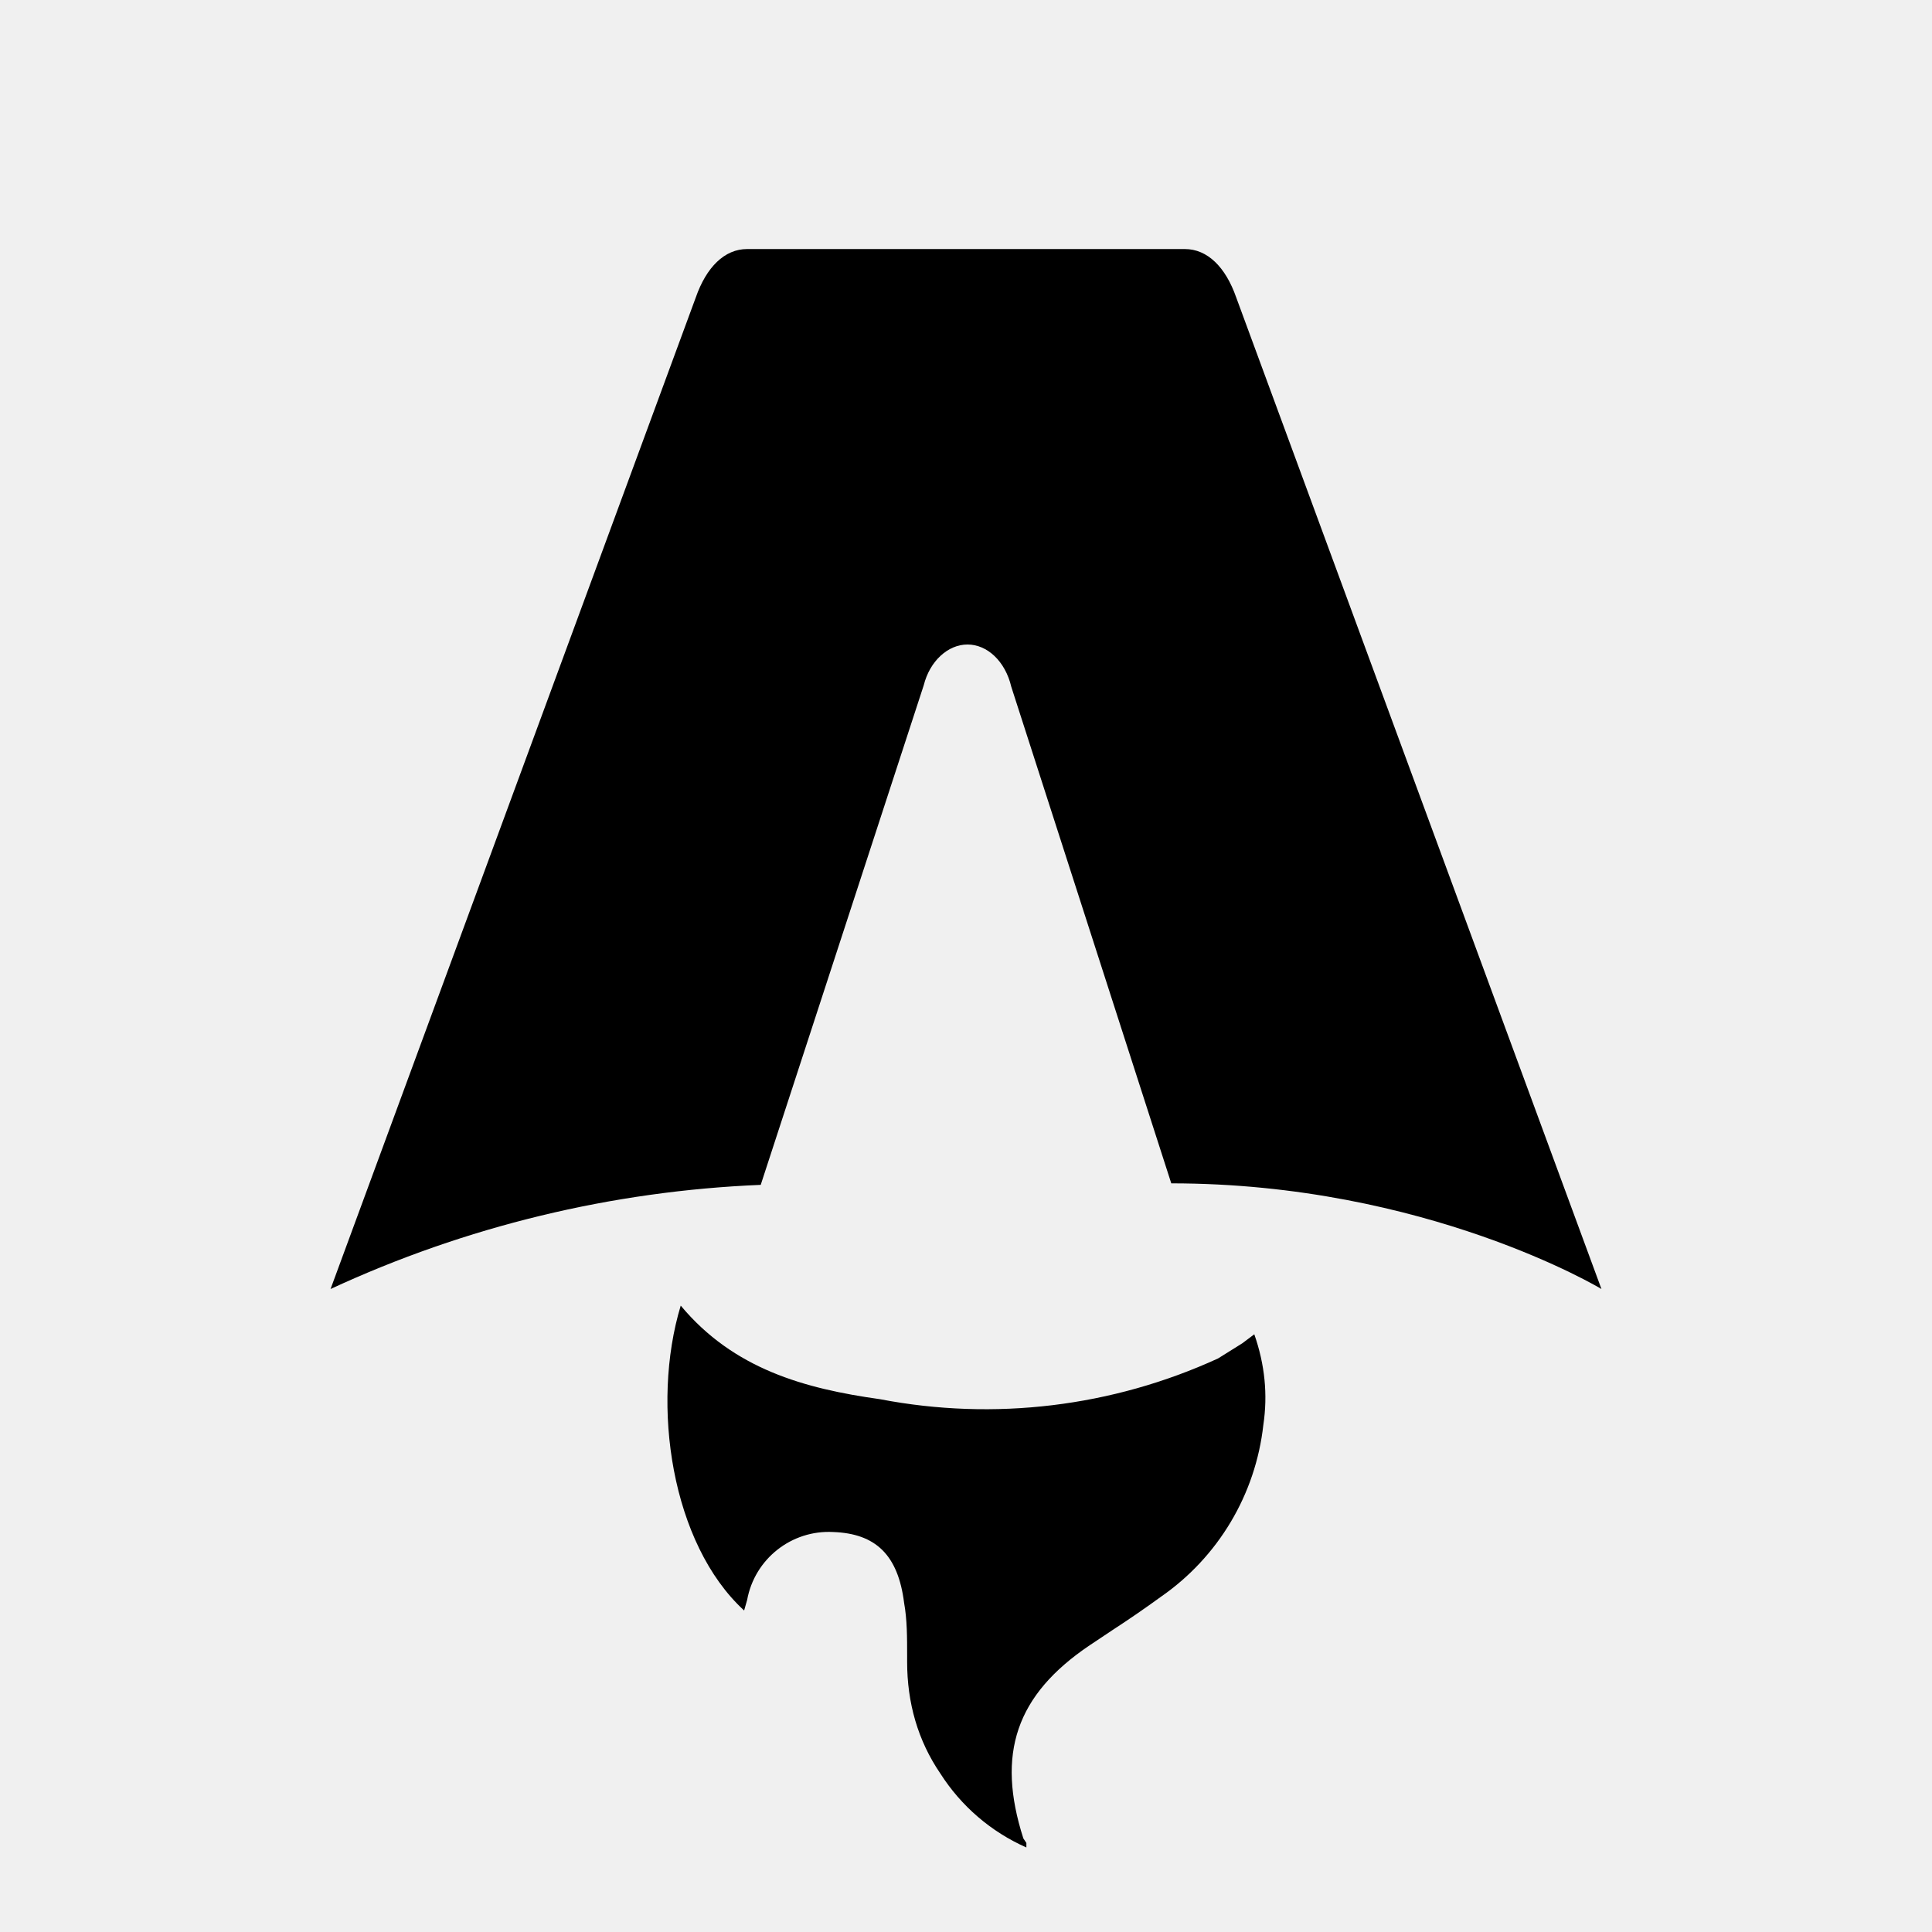
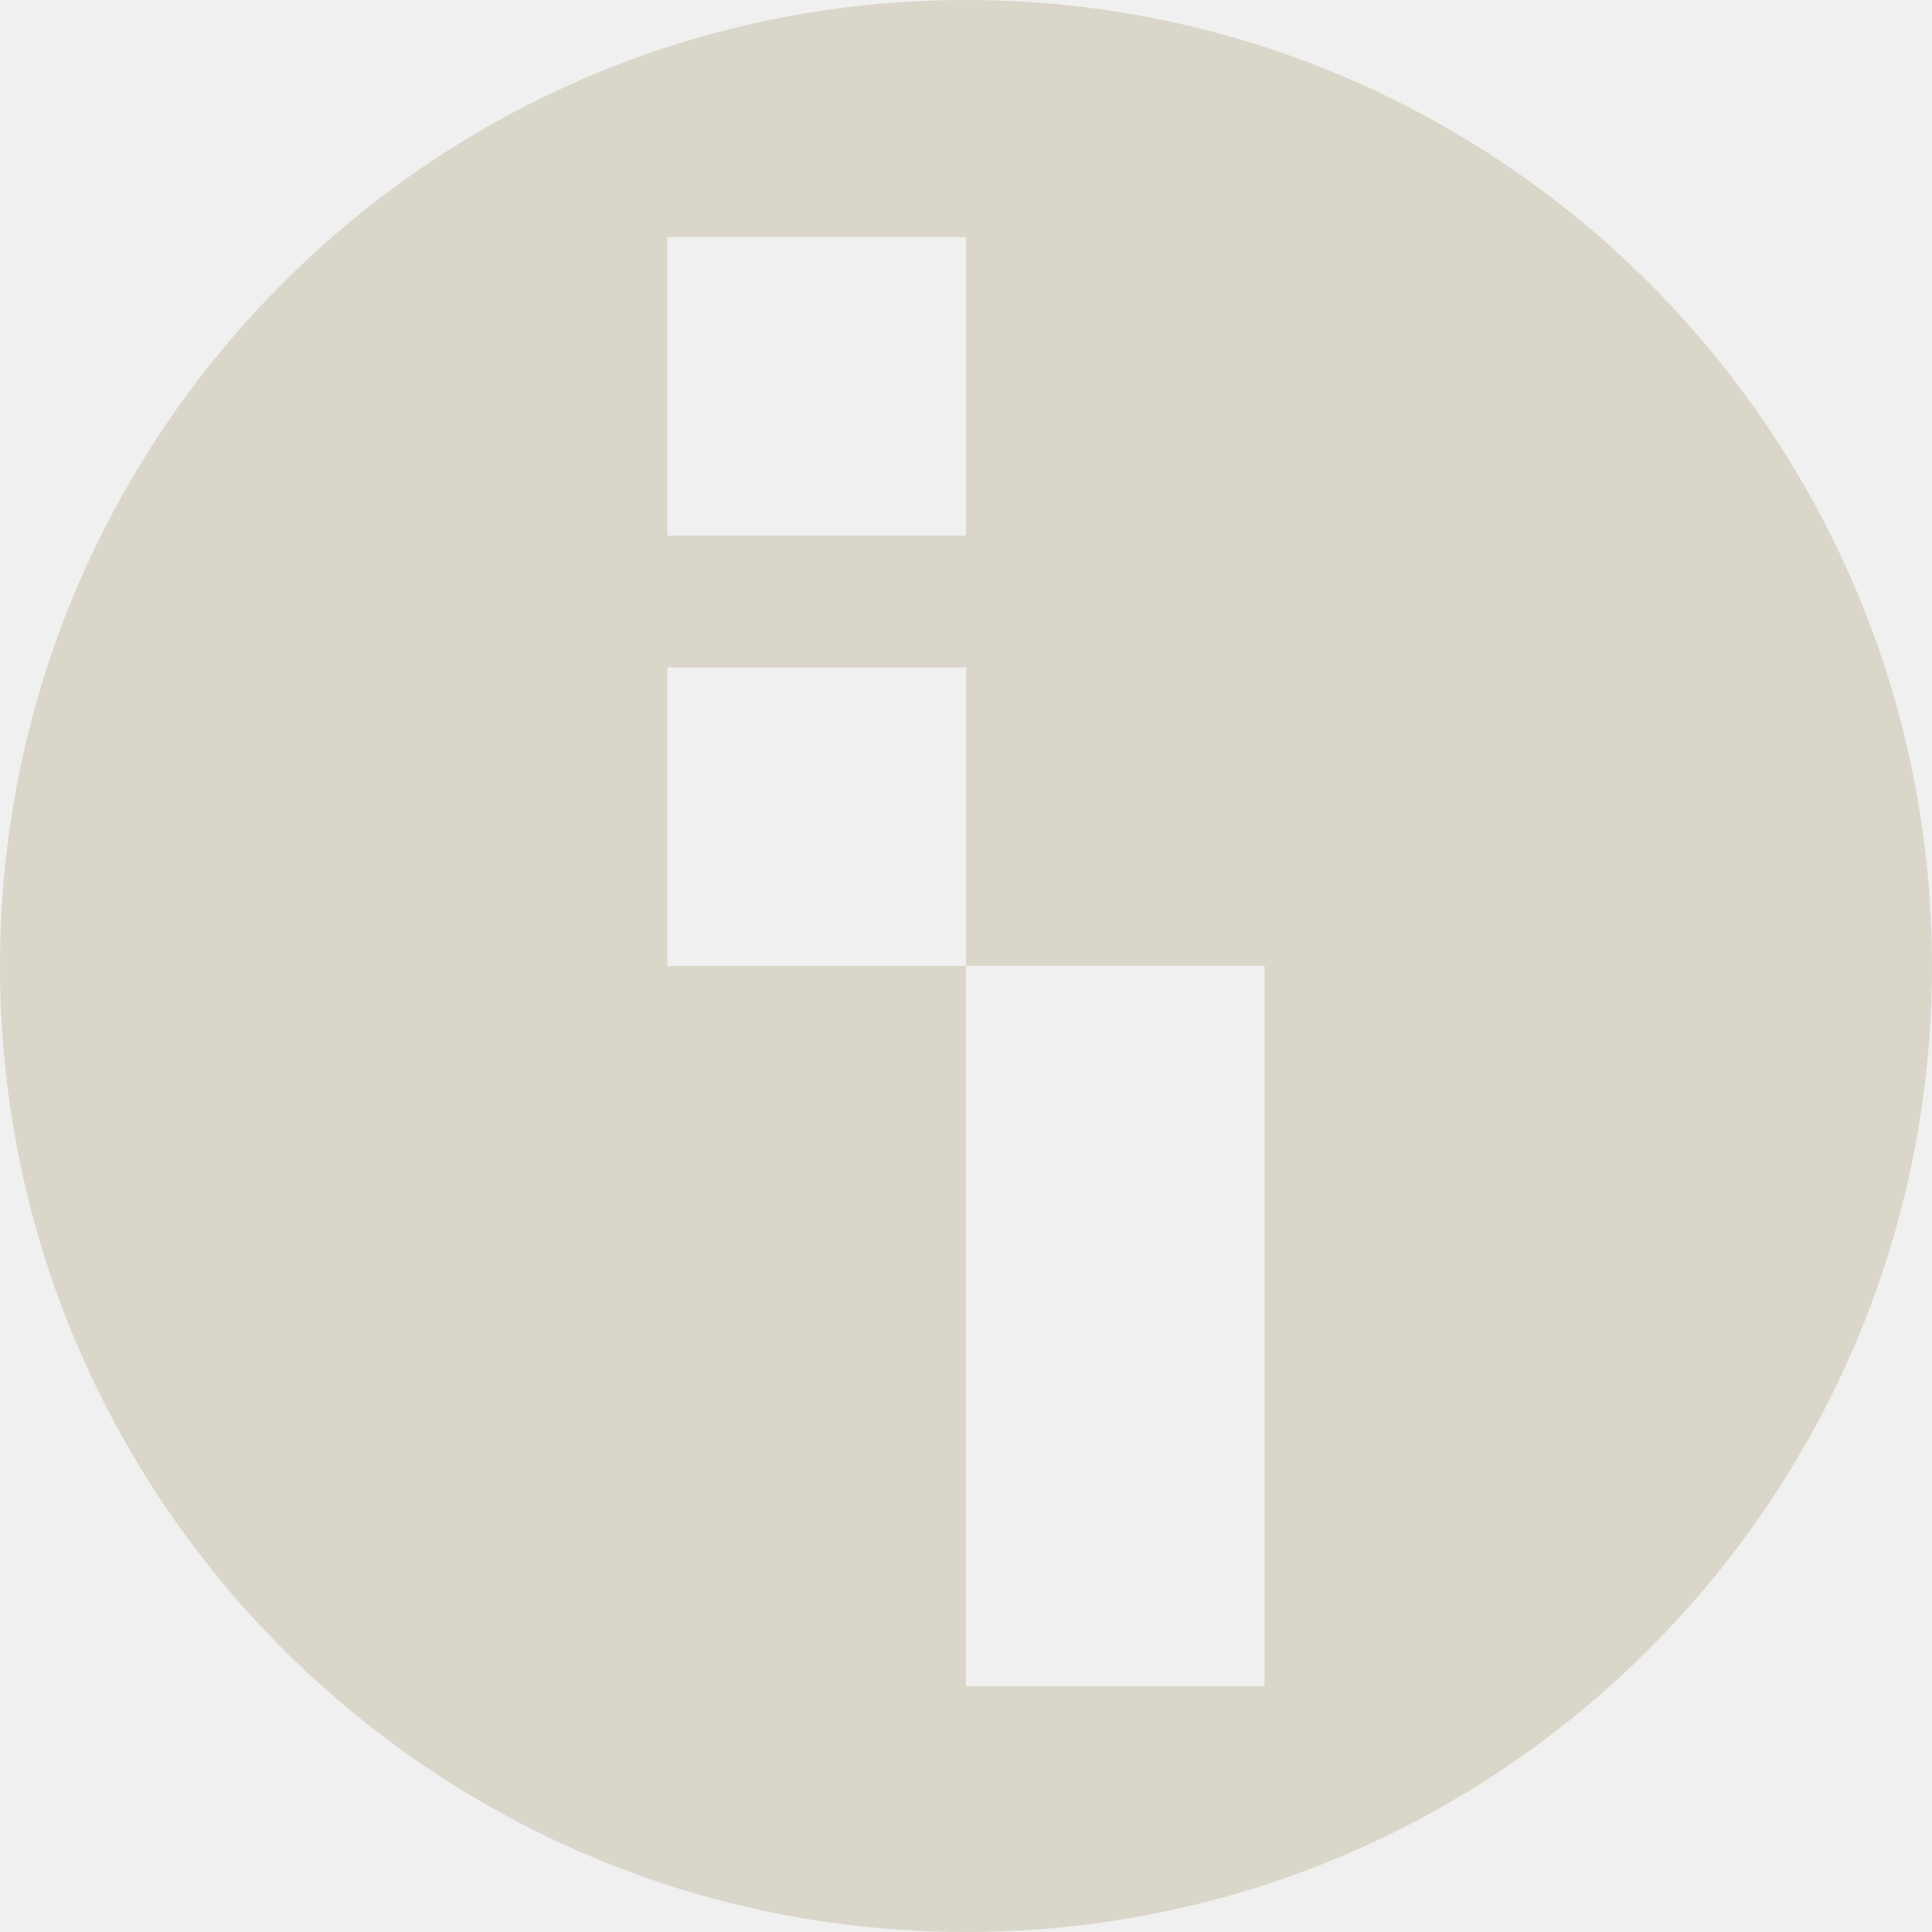
- <svg xmlns="http://www.w3.org/2000/svg" fill="none" viewBox="0 0 128 128">
-   <path d="M50.4 78.5a75.1 75.1 0 0 0-28.5 6.9l24.2-65.7c.7-2 1.9-3.2 3.4-3.2h29c1.5 0 2.7 1.2 3.4 3.2l24.2 65.7s-11.6-7-28.5-7L67 45.5c-.4-1.7-1.6-2.8-2.9-2.8-1.3 0-2.5 1.1-2.9 2.7L50.4 78.5Zm-1.1 28.2Zm-4.2-20.2c-2 6.6-.6 15.8 4.2 20.2a17.5 17.5 0 0 1 .2-.7 5.5 5.5 0 0 1 5.7-4.5c2.8.1 4.3 1.5 4.7 4.7.2 1.1.2 2.3.2 3.5v.4c0 2.7.7 5.2 2.2 7.4a13 13 0 0 0 5.7 4.9v-.3l-.2-.3c-1.8-5.6-.5-9.5 4.4-12.8l1.5-1a73 73 0 0 0 3.2-2.2 16 16 0 0 0 6.8-11.4c.3-2 .1-4-.6-6l-.8.6-1.6 1a37 37 0 0 1-22.4 2.7c-5-.7-9.7-2-13.2-6.2Z" />
-   <style>
-         path { fill: #000; }
-         @media (prefers-color-scheme: dark) {
-             path { fill: #FFF; }
-         }
-     </style>
+ <svg xmlns="http://www.w3.org/2000/svg" width="220" height="220" viewBox="0 0 220 220" fill="none">
+   <path fill-rule="evenodd" clip-rule="evenodd" d="M110 0C49.249 0 0 49.249 0 110C0 170.751 49.249 220 110 220C170.751 220 220 170.751 220 110C220 49.249 170.751 0 110 0ZM110 27H76V61H110V27ZM76 76H110V110H76V76ZM110 110V192H144V110H110Z" fill="#DAD6CA" />
</svg>
